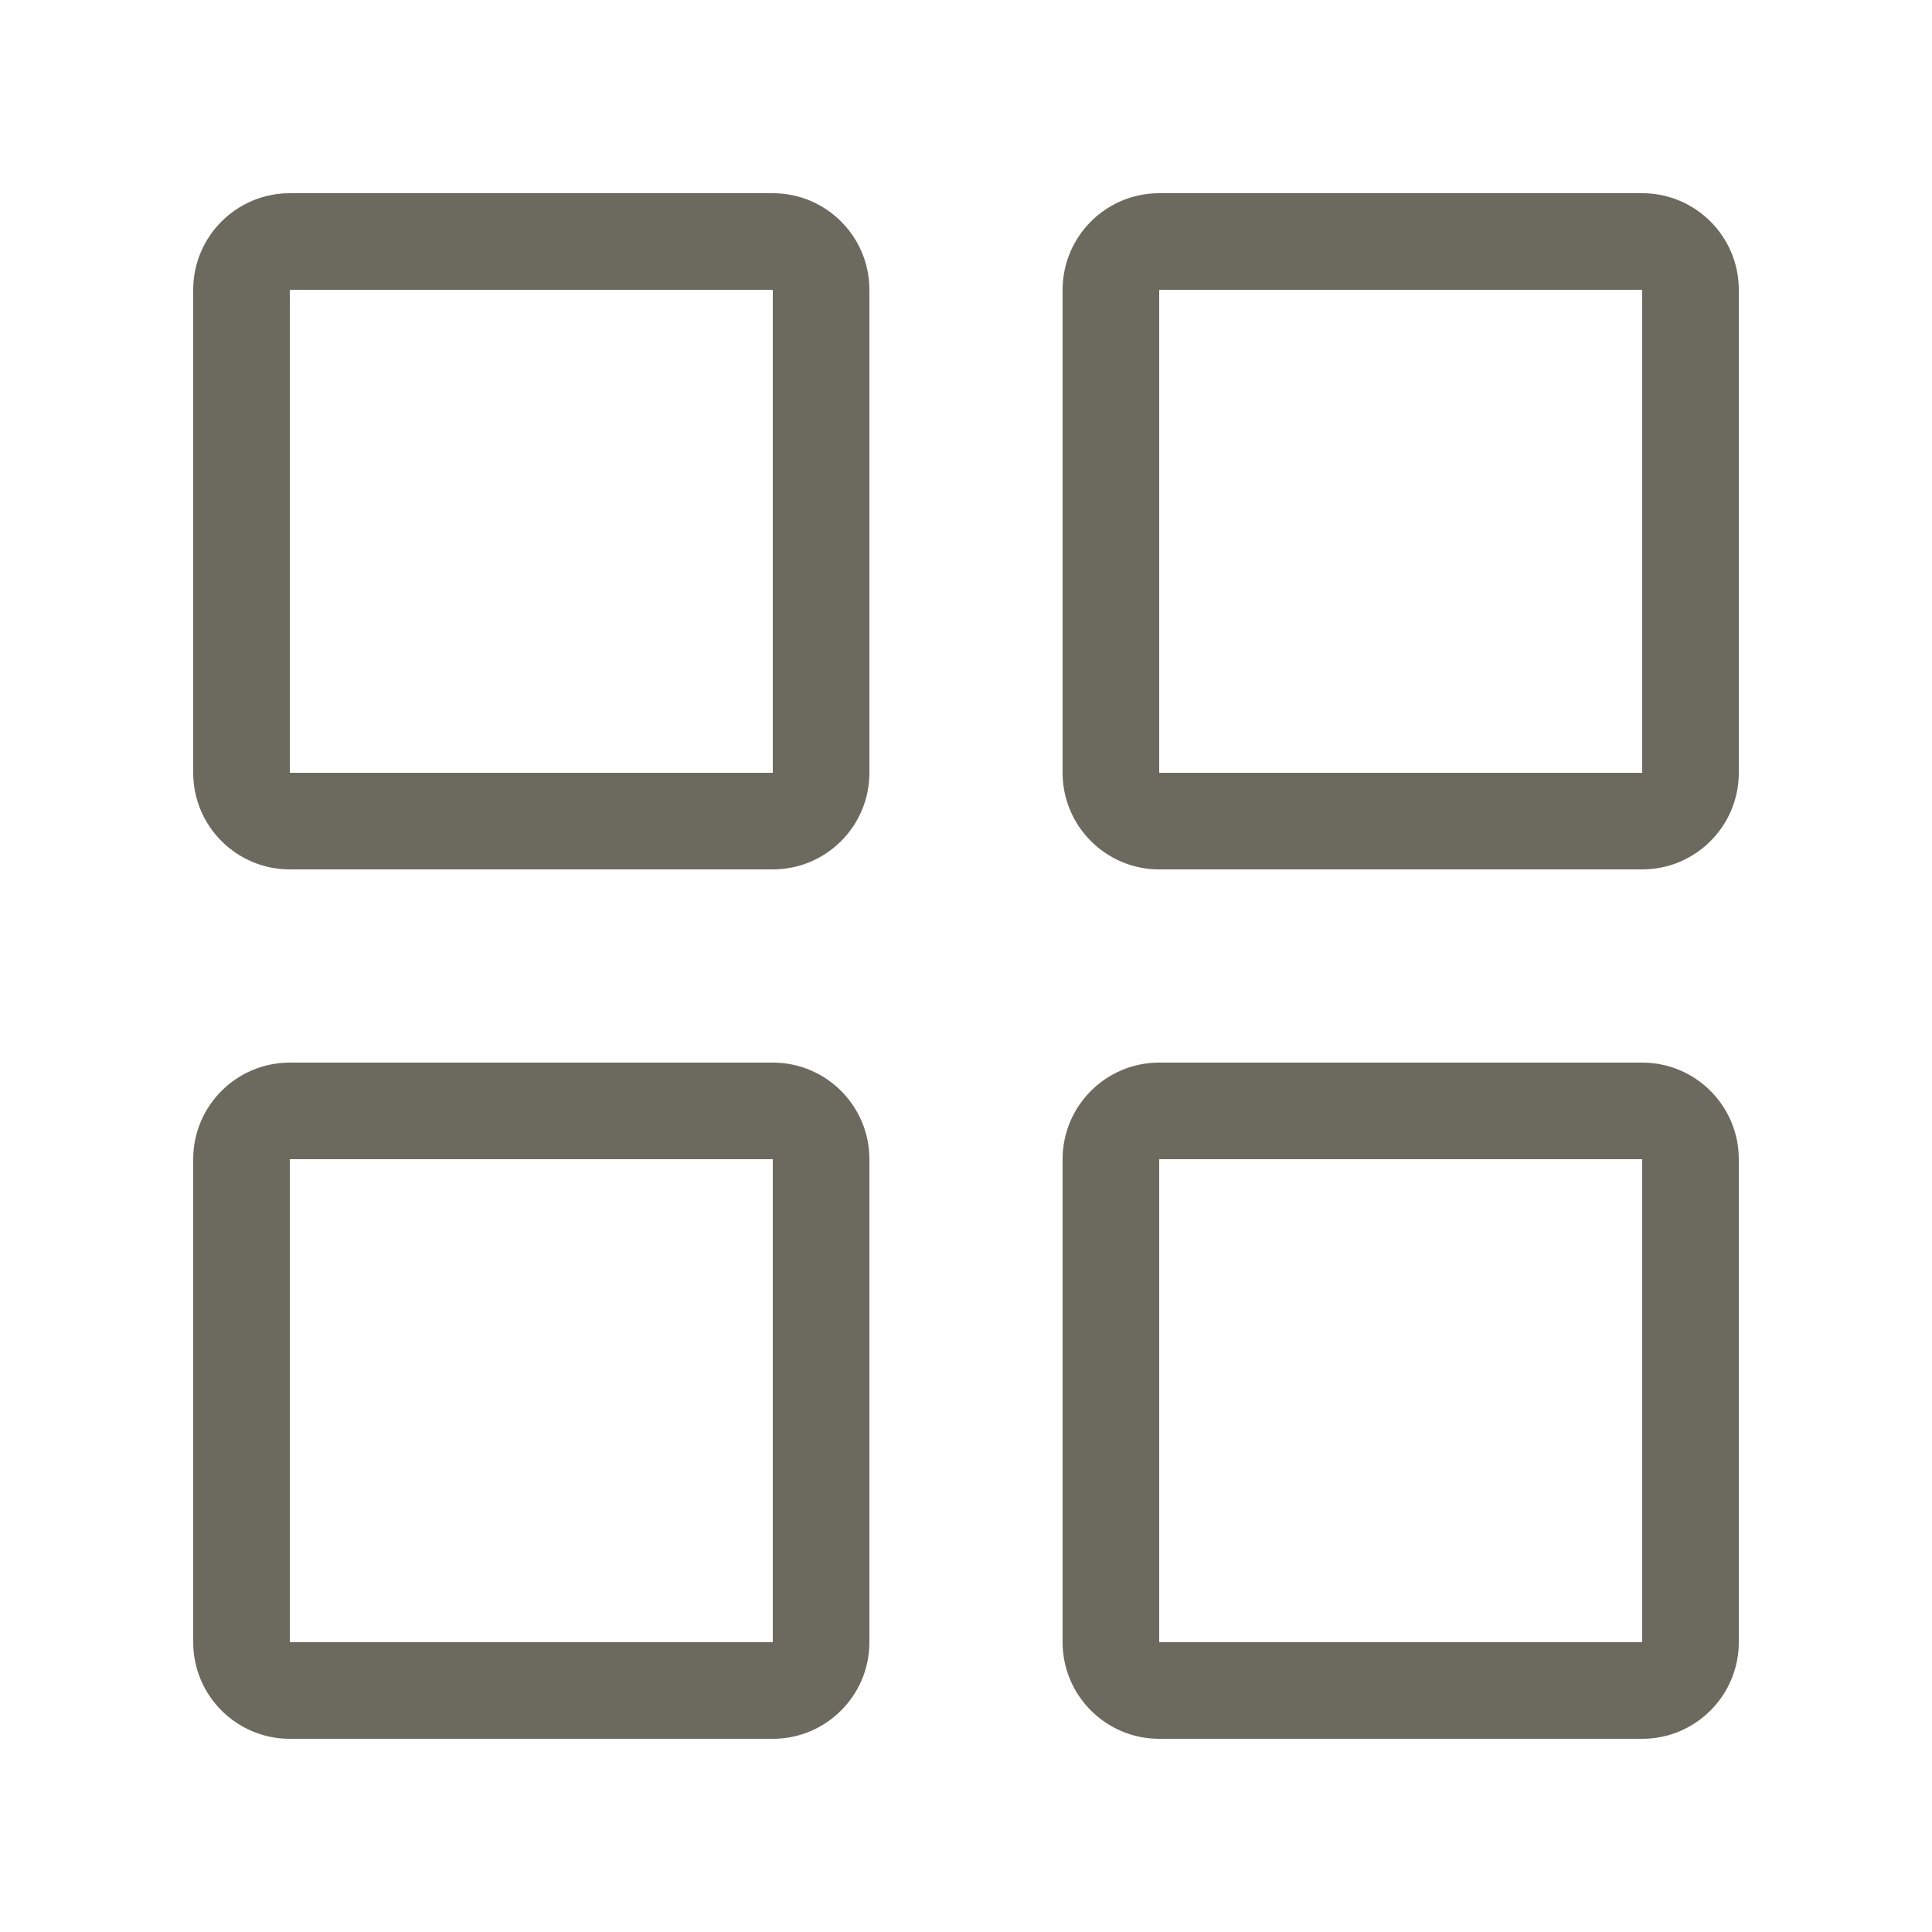
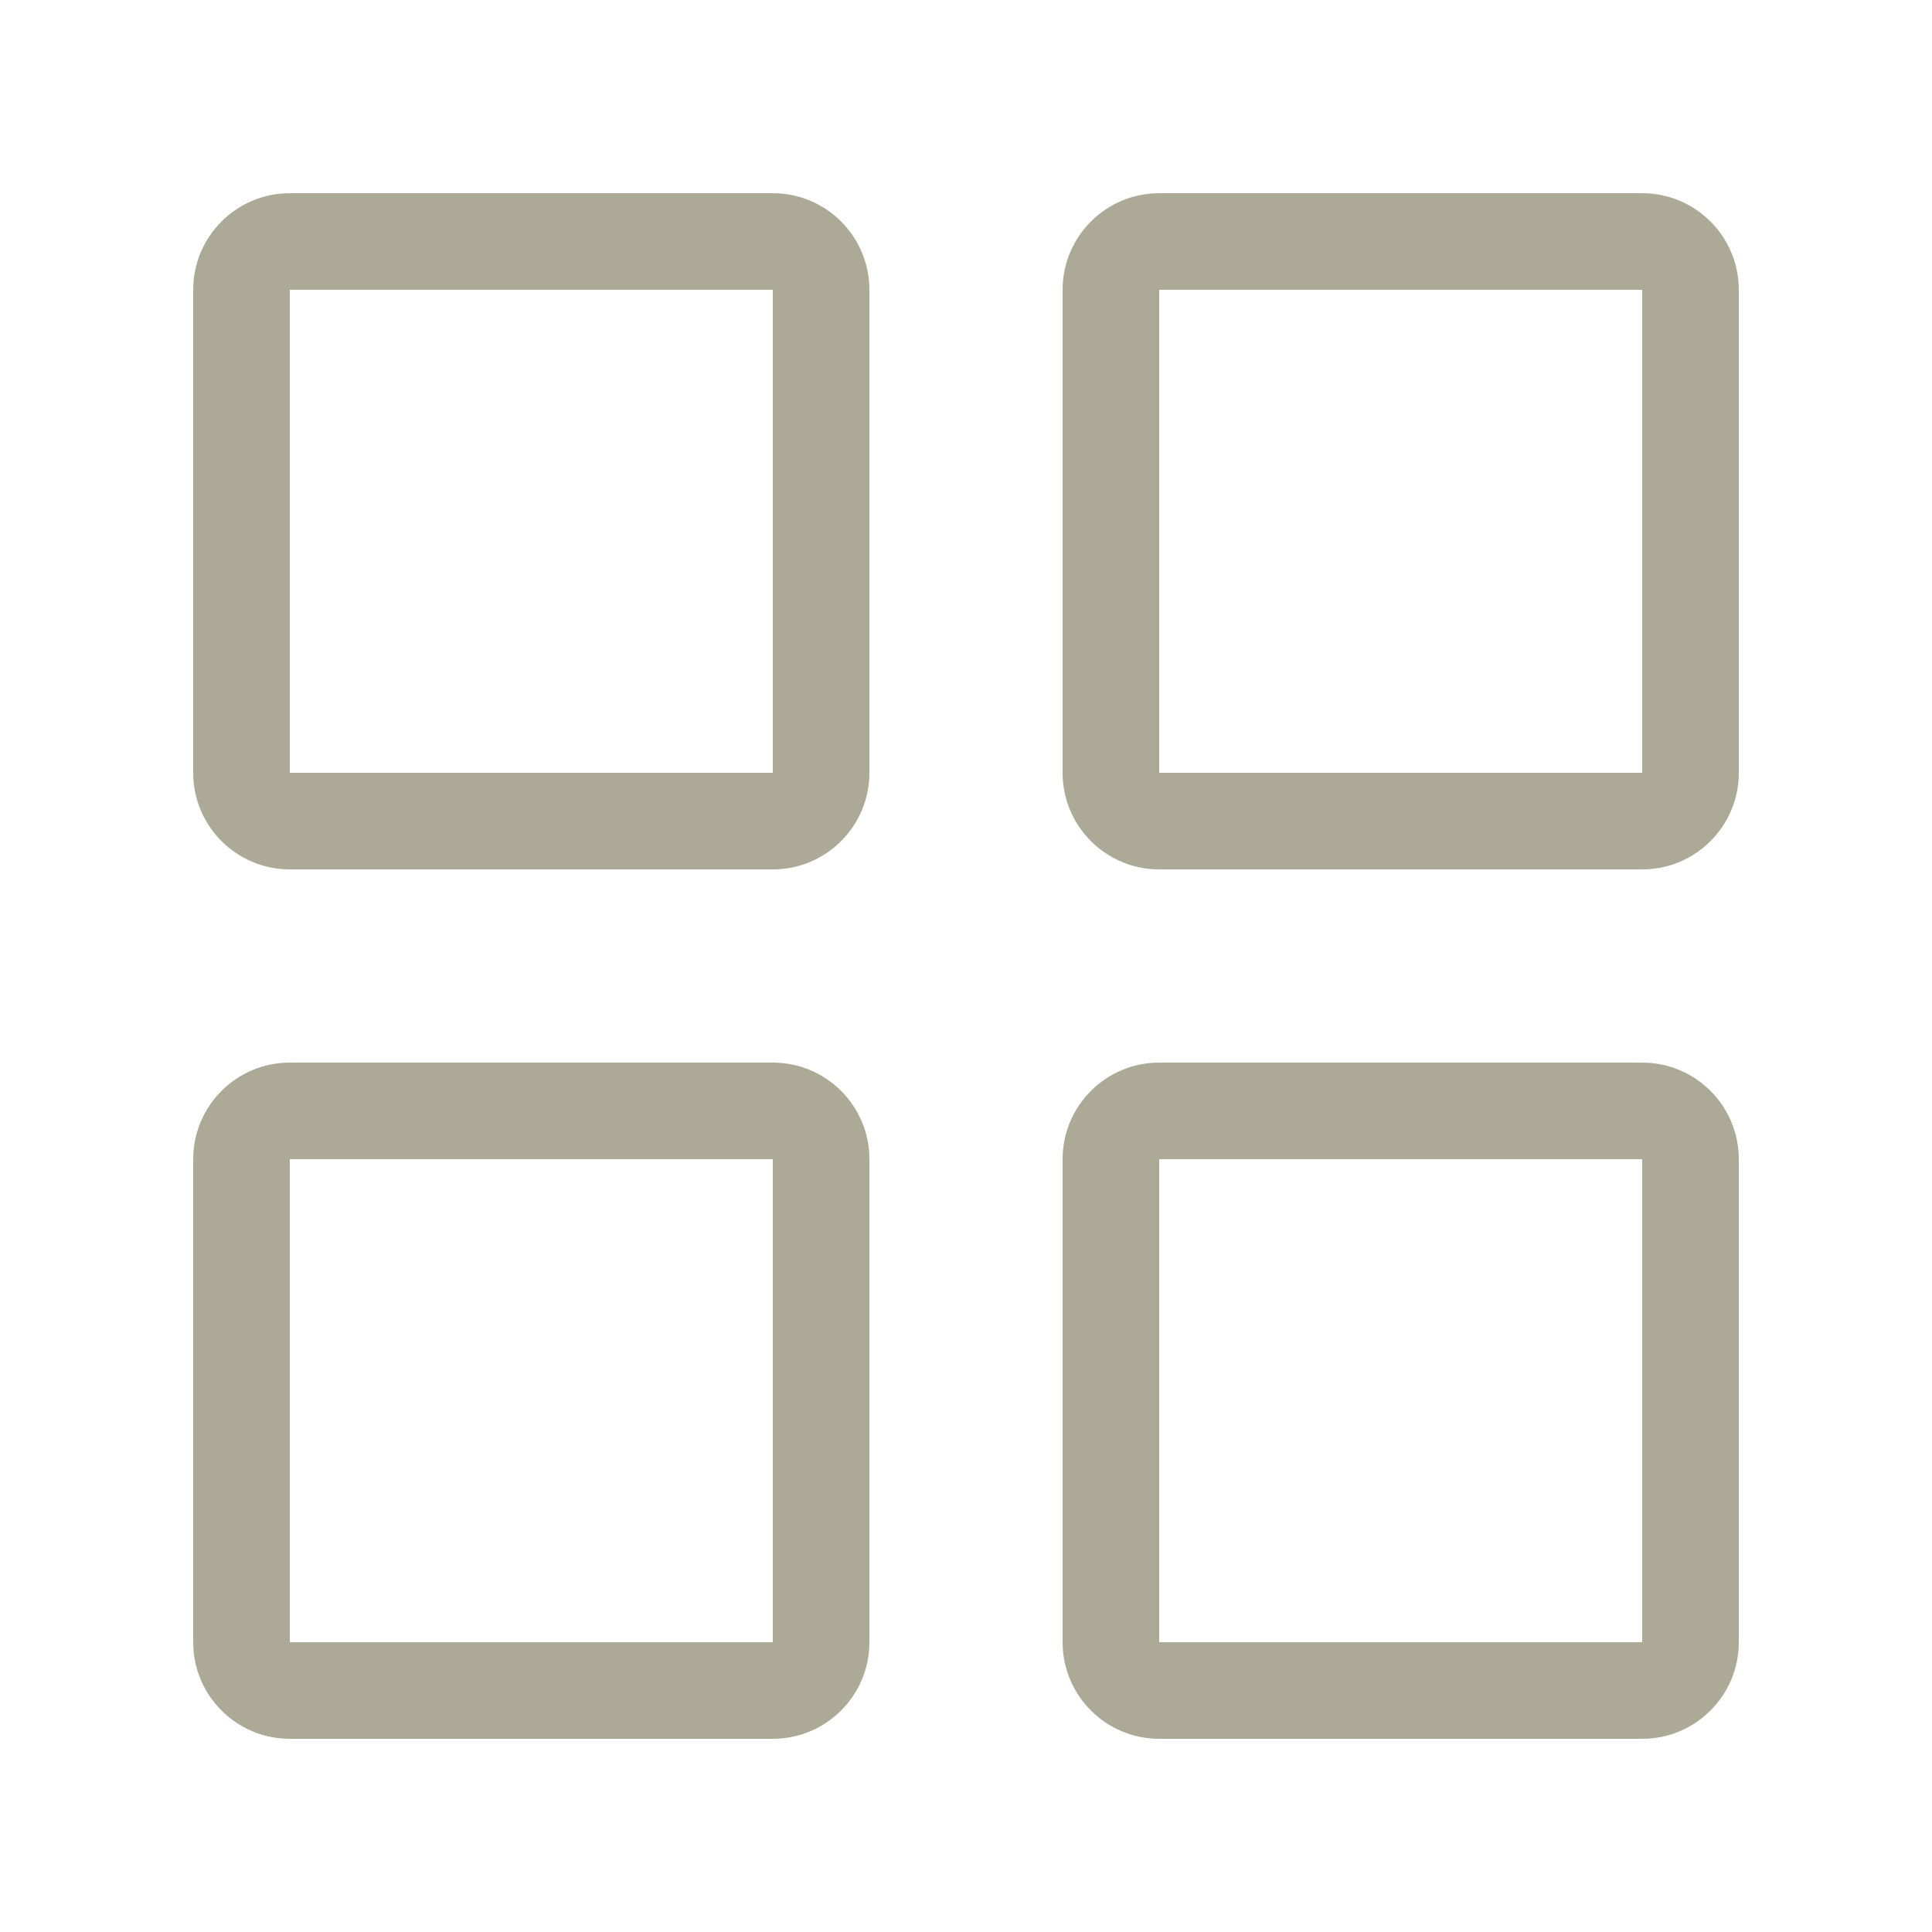
<svg xmlns="http://www.w3.org/2000/svg" width="20" height="20" viewBox="0 0 20 20" fill="none">
-   <path fill-rule="evenodd" clip-rule="evenodd" d="M8 3H3L3 8H8V3ZM3 2C2.448 2 2 2.448 2 3V8C2 8.552 2.448 9 3 9H8C8.552 9 9 8.552 9 8V3C9 2.448 8.552 2 8 2H3Z" fill="#6C6A5F" />
-   <path fill-rule="evenodd" clip-rule="evenodd" d="M17 3H12L12 8H17V3ZM12 2C11.448 2 11 2.448 11 3V8C11 8.552 11.448 9 12 9H17C17.552 9 18 8.552 18 8V3C18 2.448 17.552 2 17 2H12Z" fill="#6C6A5F" />
-   <path fill-rule="evenodd" clip-rule="evenodd" d="M8 12H3L3 17H8V12ZM3 11C2.448 11 2 11.448 2 12V17C2 17.552 2.448 18 3 18H8C8.552 18 9 17.552 9 17V12C9 11.448 8.552 11 8 11H3Z" fill="#6C6A5F" />
-   <path fill-rule="evenodd" clip-rule="evenodd" d="M17 12H12L12 17H17V12ZM12 11C11.448 11 11 11.448 11 12V17C11 17.552 11.448 18 12 18H17C17.552 18 18 17.552 18 17V12C18 11.448 17.552 11 17 11H12Z" fill="#6C6A5F" />
+   <path fill-rule="evenodd" clip-rule="evenodd" d="M8 3H3L3 8H8V3ZM3 2C2.448 2 2 2.448 2 3V8C2 8.552 2.448 9 3 9H8C8.552 9 9 8.552 9 8V3C9 2.448 8.552 2 8 2H3Z" fill="#ACA996" />
+   <path fill-rule="evenodd" clip-rule="evenodd" d="M17 3H12L12 8H17V3ZM12 2C11.448 2 11 2.448 11 3V8C11 8.552 11.448 9 12 9H17C17.552 9 18 8.552 18 8V3C18 2.448 17.552 2 17 2H12Z" fill="#ACA996" />
+   <path fill-rule="evenodd" clip-rule="evenodd" d="M8 12H3L3 17H8V12ZM3 11C2.448 11 2 11.448 2 12V17C2 17.552 2.448 18 3 18H8C8.552 18 9 17.552 9 17V12C9 11.448 8.552 11 8 11H3Z" fill="#ACA996" />
+   <path fill-rule="evenodd" clip-rule="evenodd" d="M17 12H12L12 17H17V12ZM12 11C11.448 11 11 11.448 11 12V17C11 17.552 11.448 18 12 18H17C17.552 18 18 17.552 18 17V12C18 11.448 17.552 11 17 11H12Z" fill="#ACA996" />
</svg>
